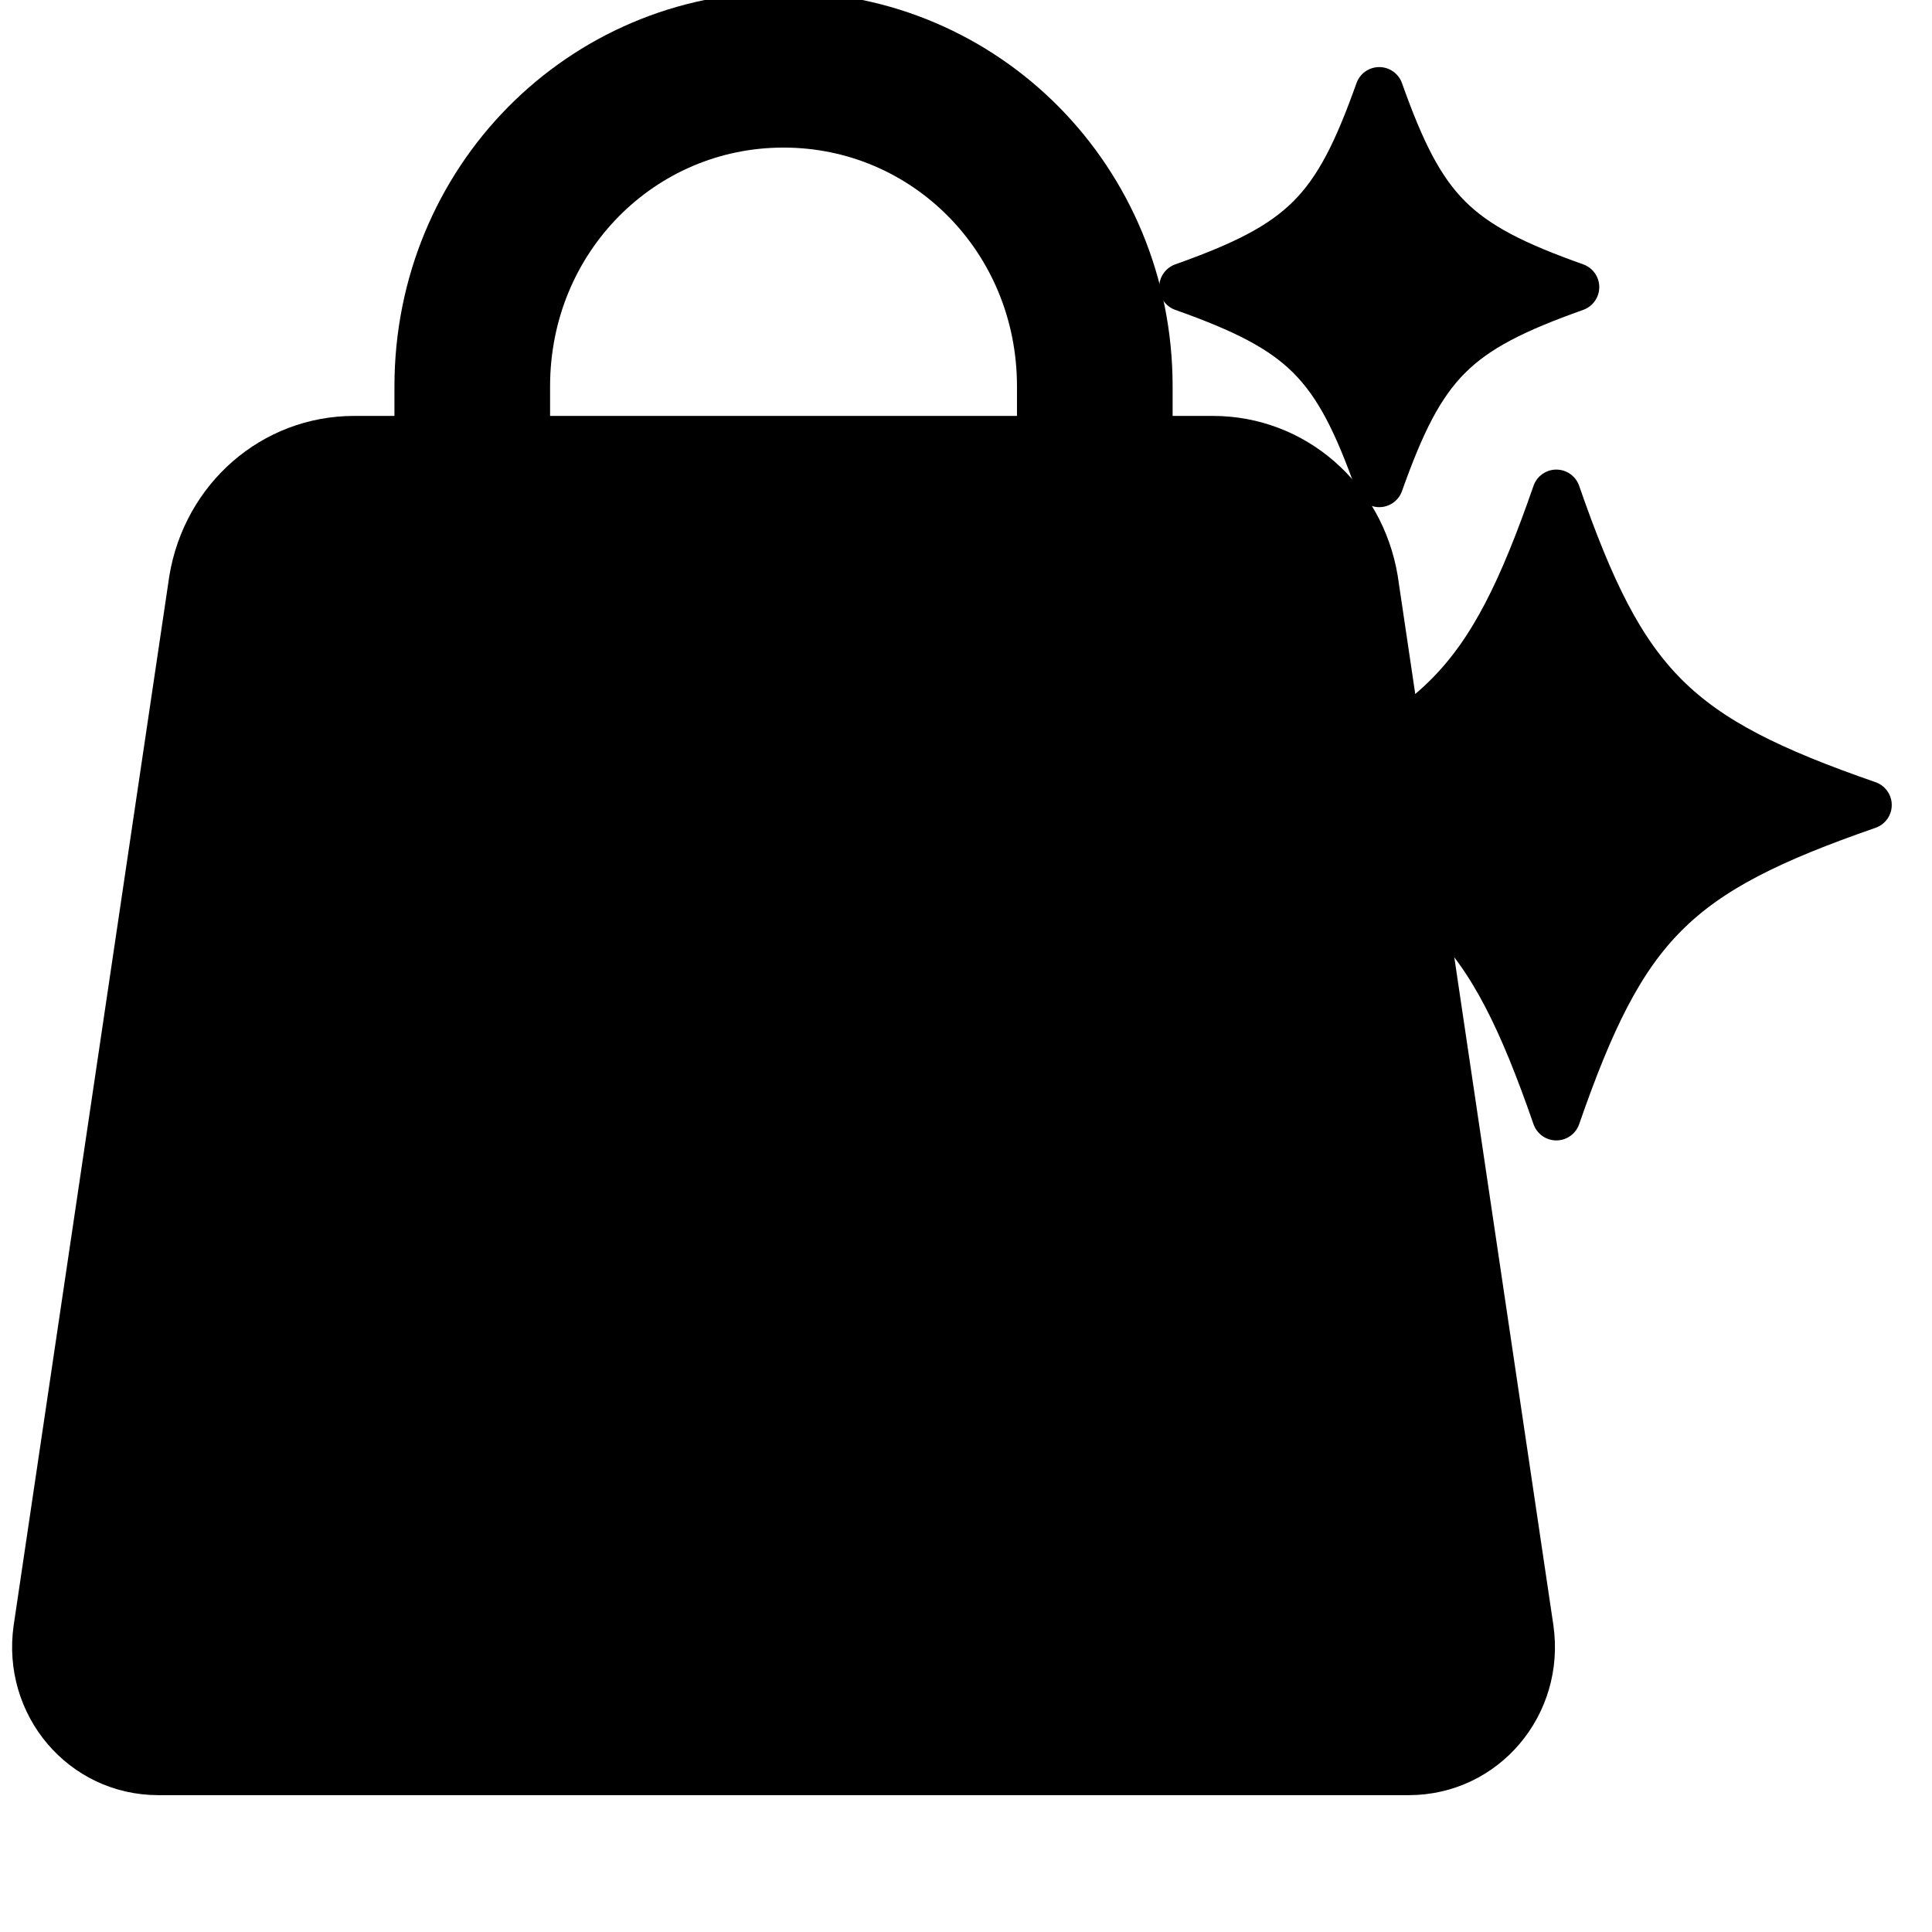
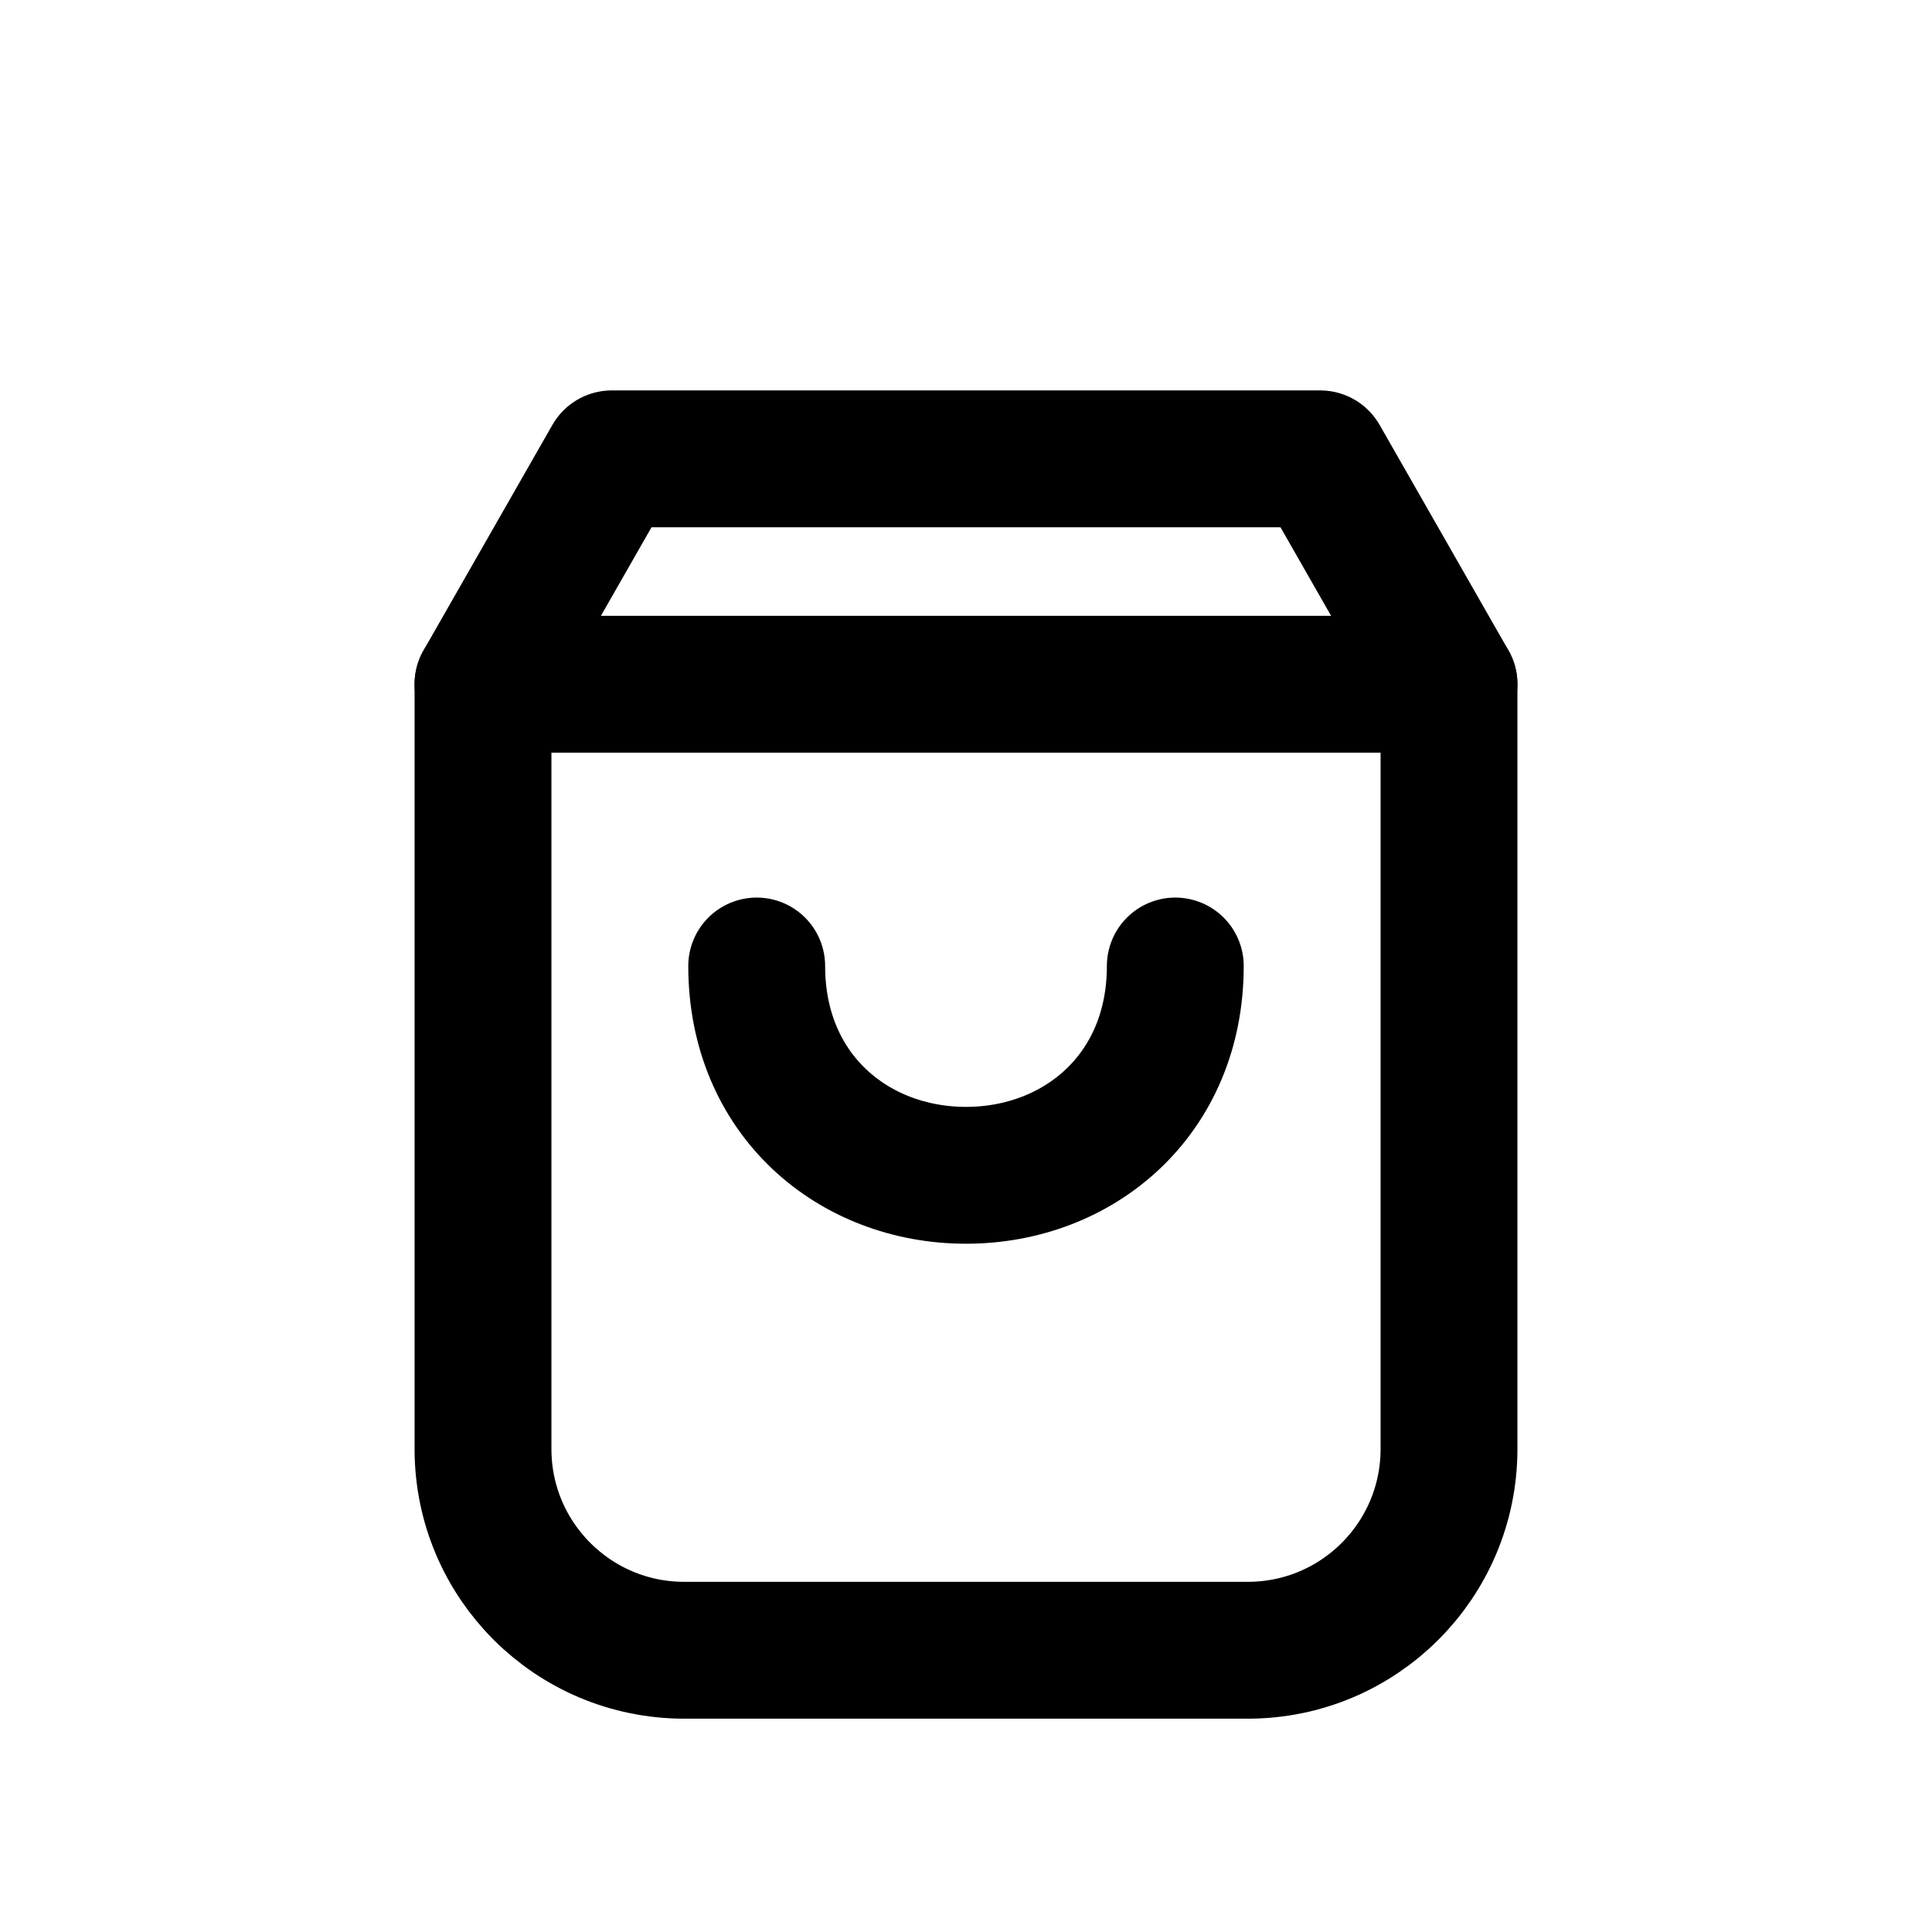
- <svg xmlns="http://www.w3.org/2000/svg" width="24" height="24" viewBox="220 120 720 720" fill="none">
-   <path d="M279 780C251 780 230 755 234 727L292 336C297 306 322 284 352 284H672C702 284 727 306 732 336L790 727C794 755 773 780 745 780H279Z" fill="#000000" stroke="#000000" stroke-width="18" stroke-linejoin="round" />
-   <path d="M396 313V264C396 198 448 146 512 146C576 146 628 198 628 264V313" stroke="#000000" stroke-width="58" stroke-linecap="round" />
-   <path d="M396 313V264C396 198 448 146 512 146C576 146 628 198 628 264V313" stroke="#000000" stroke-width="34" stroke-linecap="round" />
-   <path d="M800 304C825 376 844 395 916 420C844 445 825 464 800 536C775 464 756 445 684 420C756 395 775 376 800 304Z" fill="#000000" stroke="#000000" stroke-width="18" stroke-linejoin="round" />
-   <path d="M734 154C750 199 762 211 807 227C762 243 750 255 734 300C718 255 706 243 661 227C706 211 718 199 734 154Z" fill="#000000" stroke="#000000" stroke-width="18" stroke-linejoin="round" />
+ <svg xmlns="http://www.w3.org/2000/svg" width="24" height="24" viewBox="0 0 24 24" fill="none">
+   <path d="M6 8.5H18V18C18 19.381 16.881 20.5 15.5 20.5H8.5C7.119 20.5 6 19.381 6 18Z" stroke="#000000" stroke-width="1.7" stroke-linecap="round" stroke-linejoin="round" />
+   <path d="M6 8.5L7.6 5.7H16.4L18 8.5" stroke="#000000" stroke-width="1.7" stroke-linecap="round" stroke-linejoin="round" />
+   <path d="M9.4 12C9.4 13.6 10.6 14.6 12 14.6C13.4 14.6 14.6 13.6 14.6 12" stroke="#000000" stroke-width="1.7" stroke-linecap="round" stroke-linejoin="round" />
</svg>
